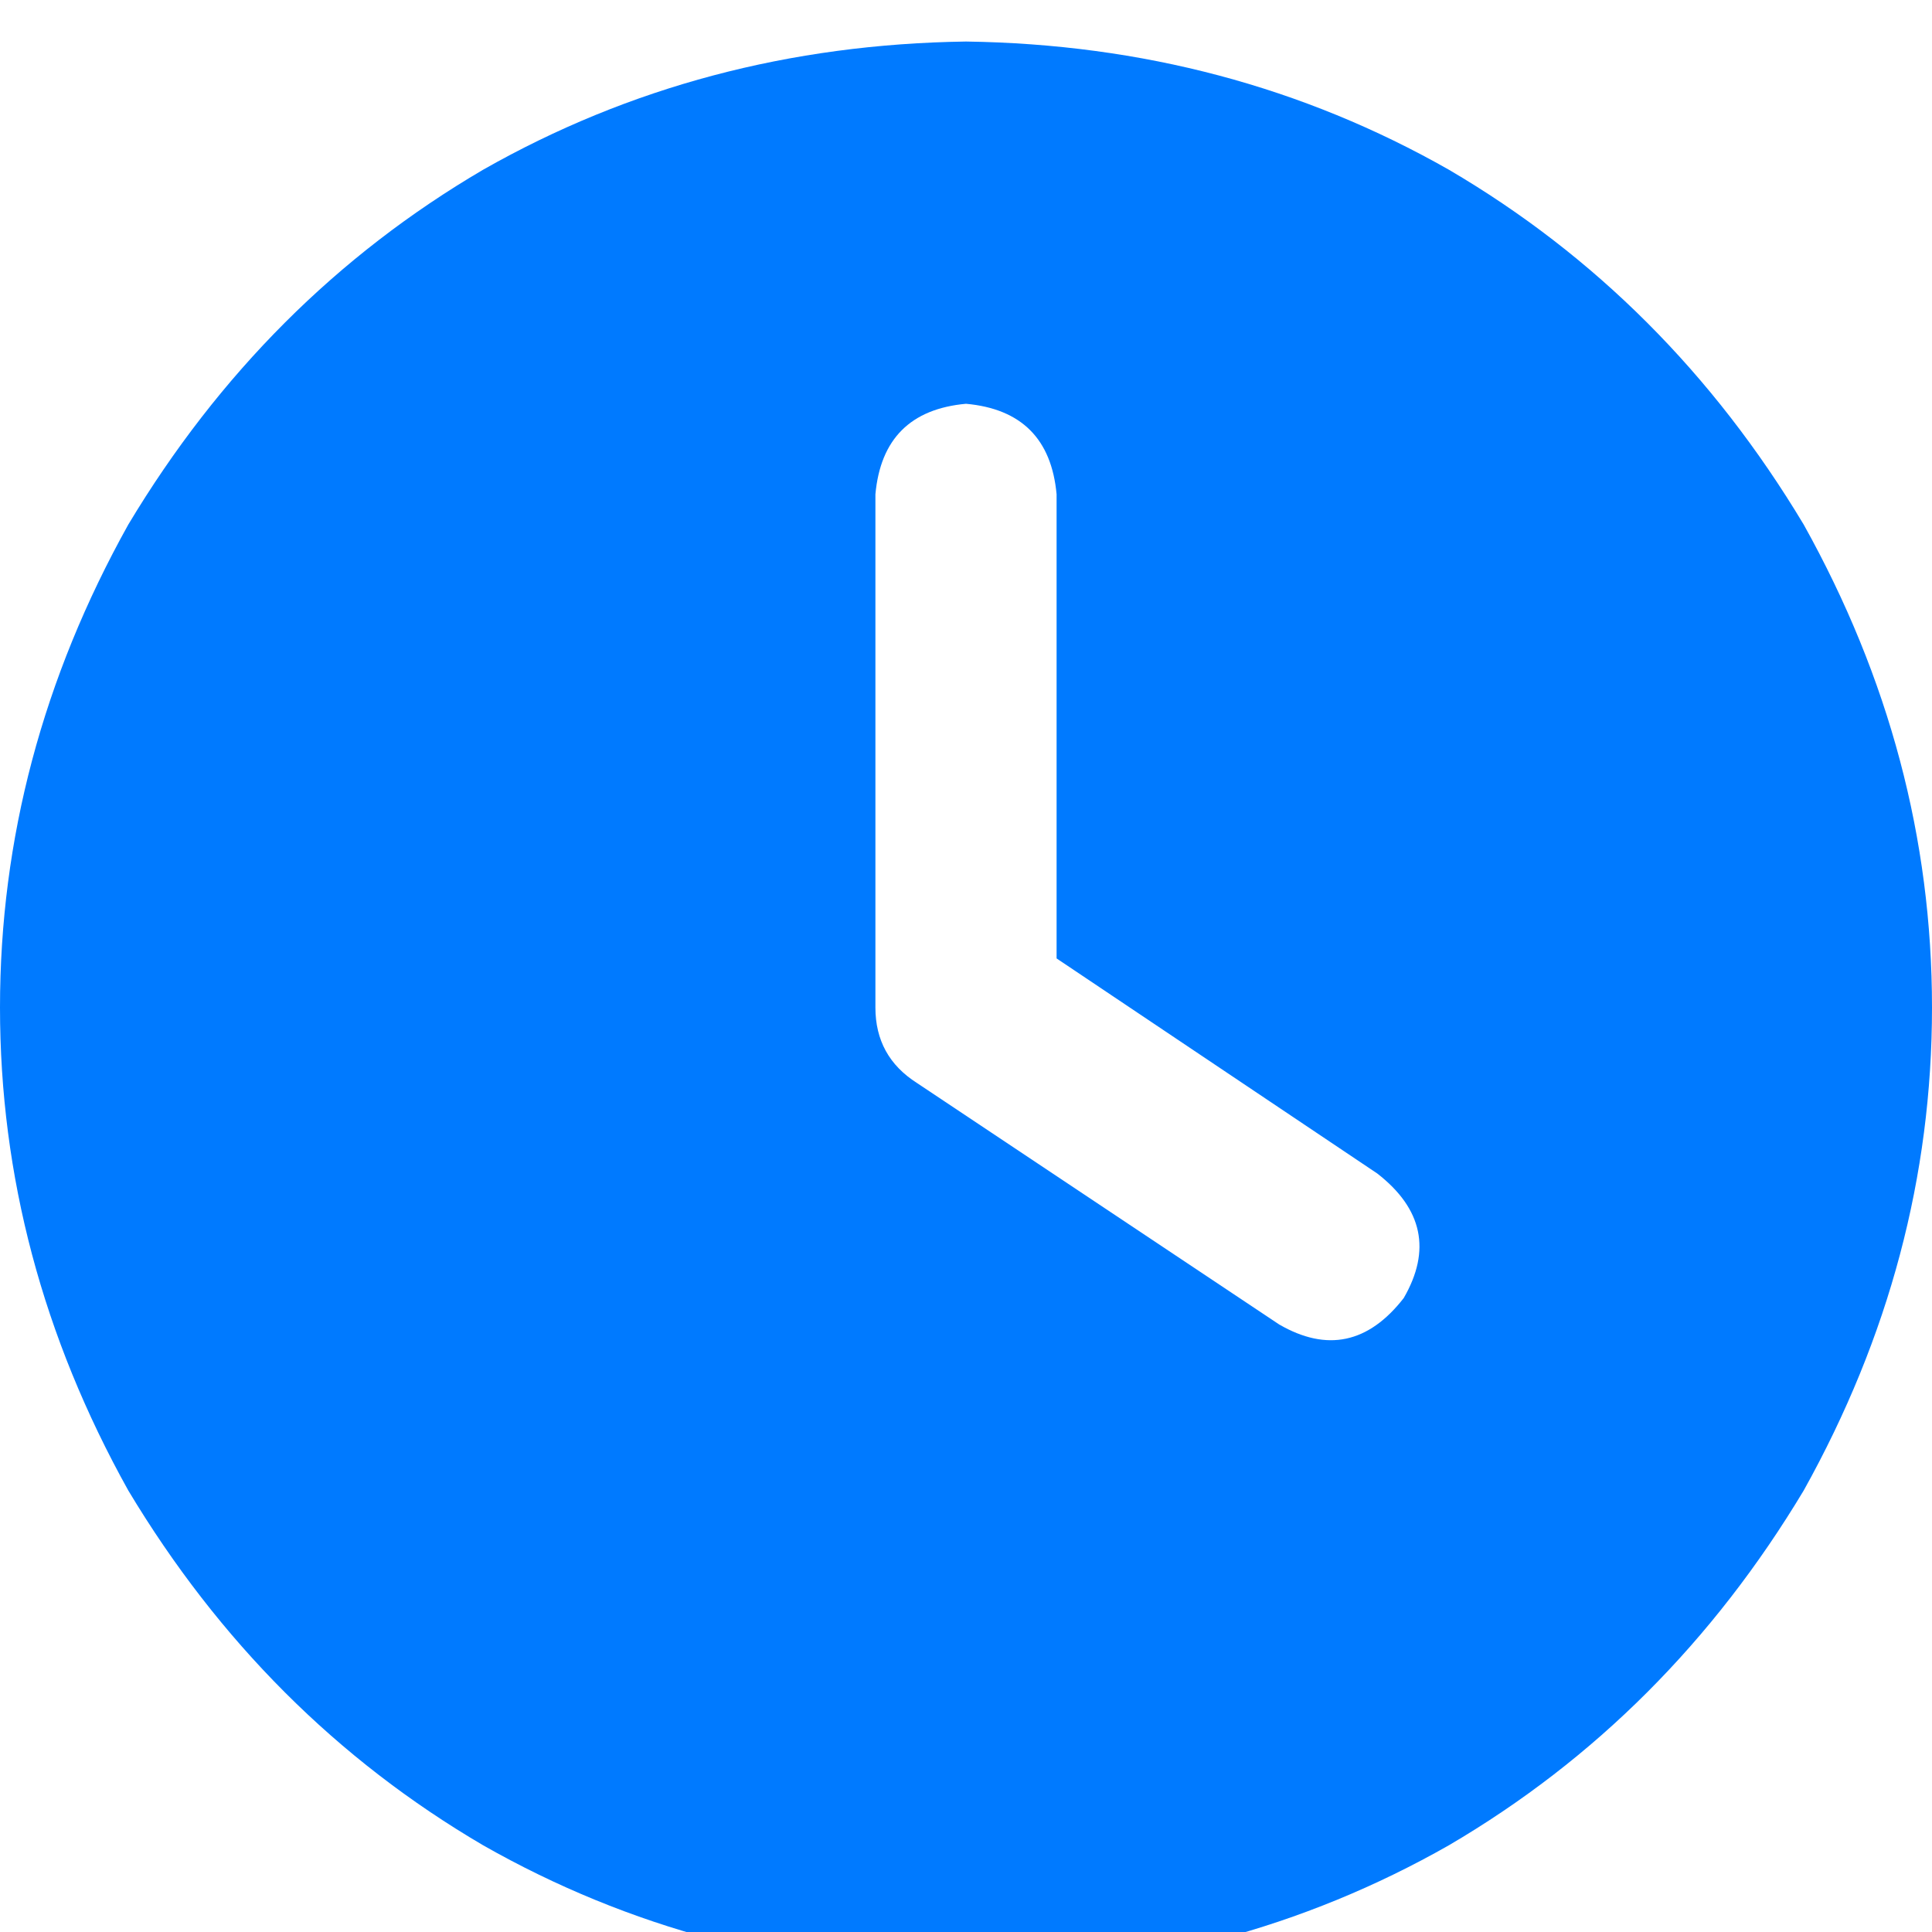
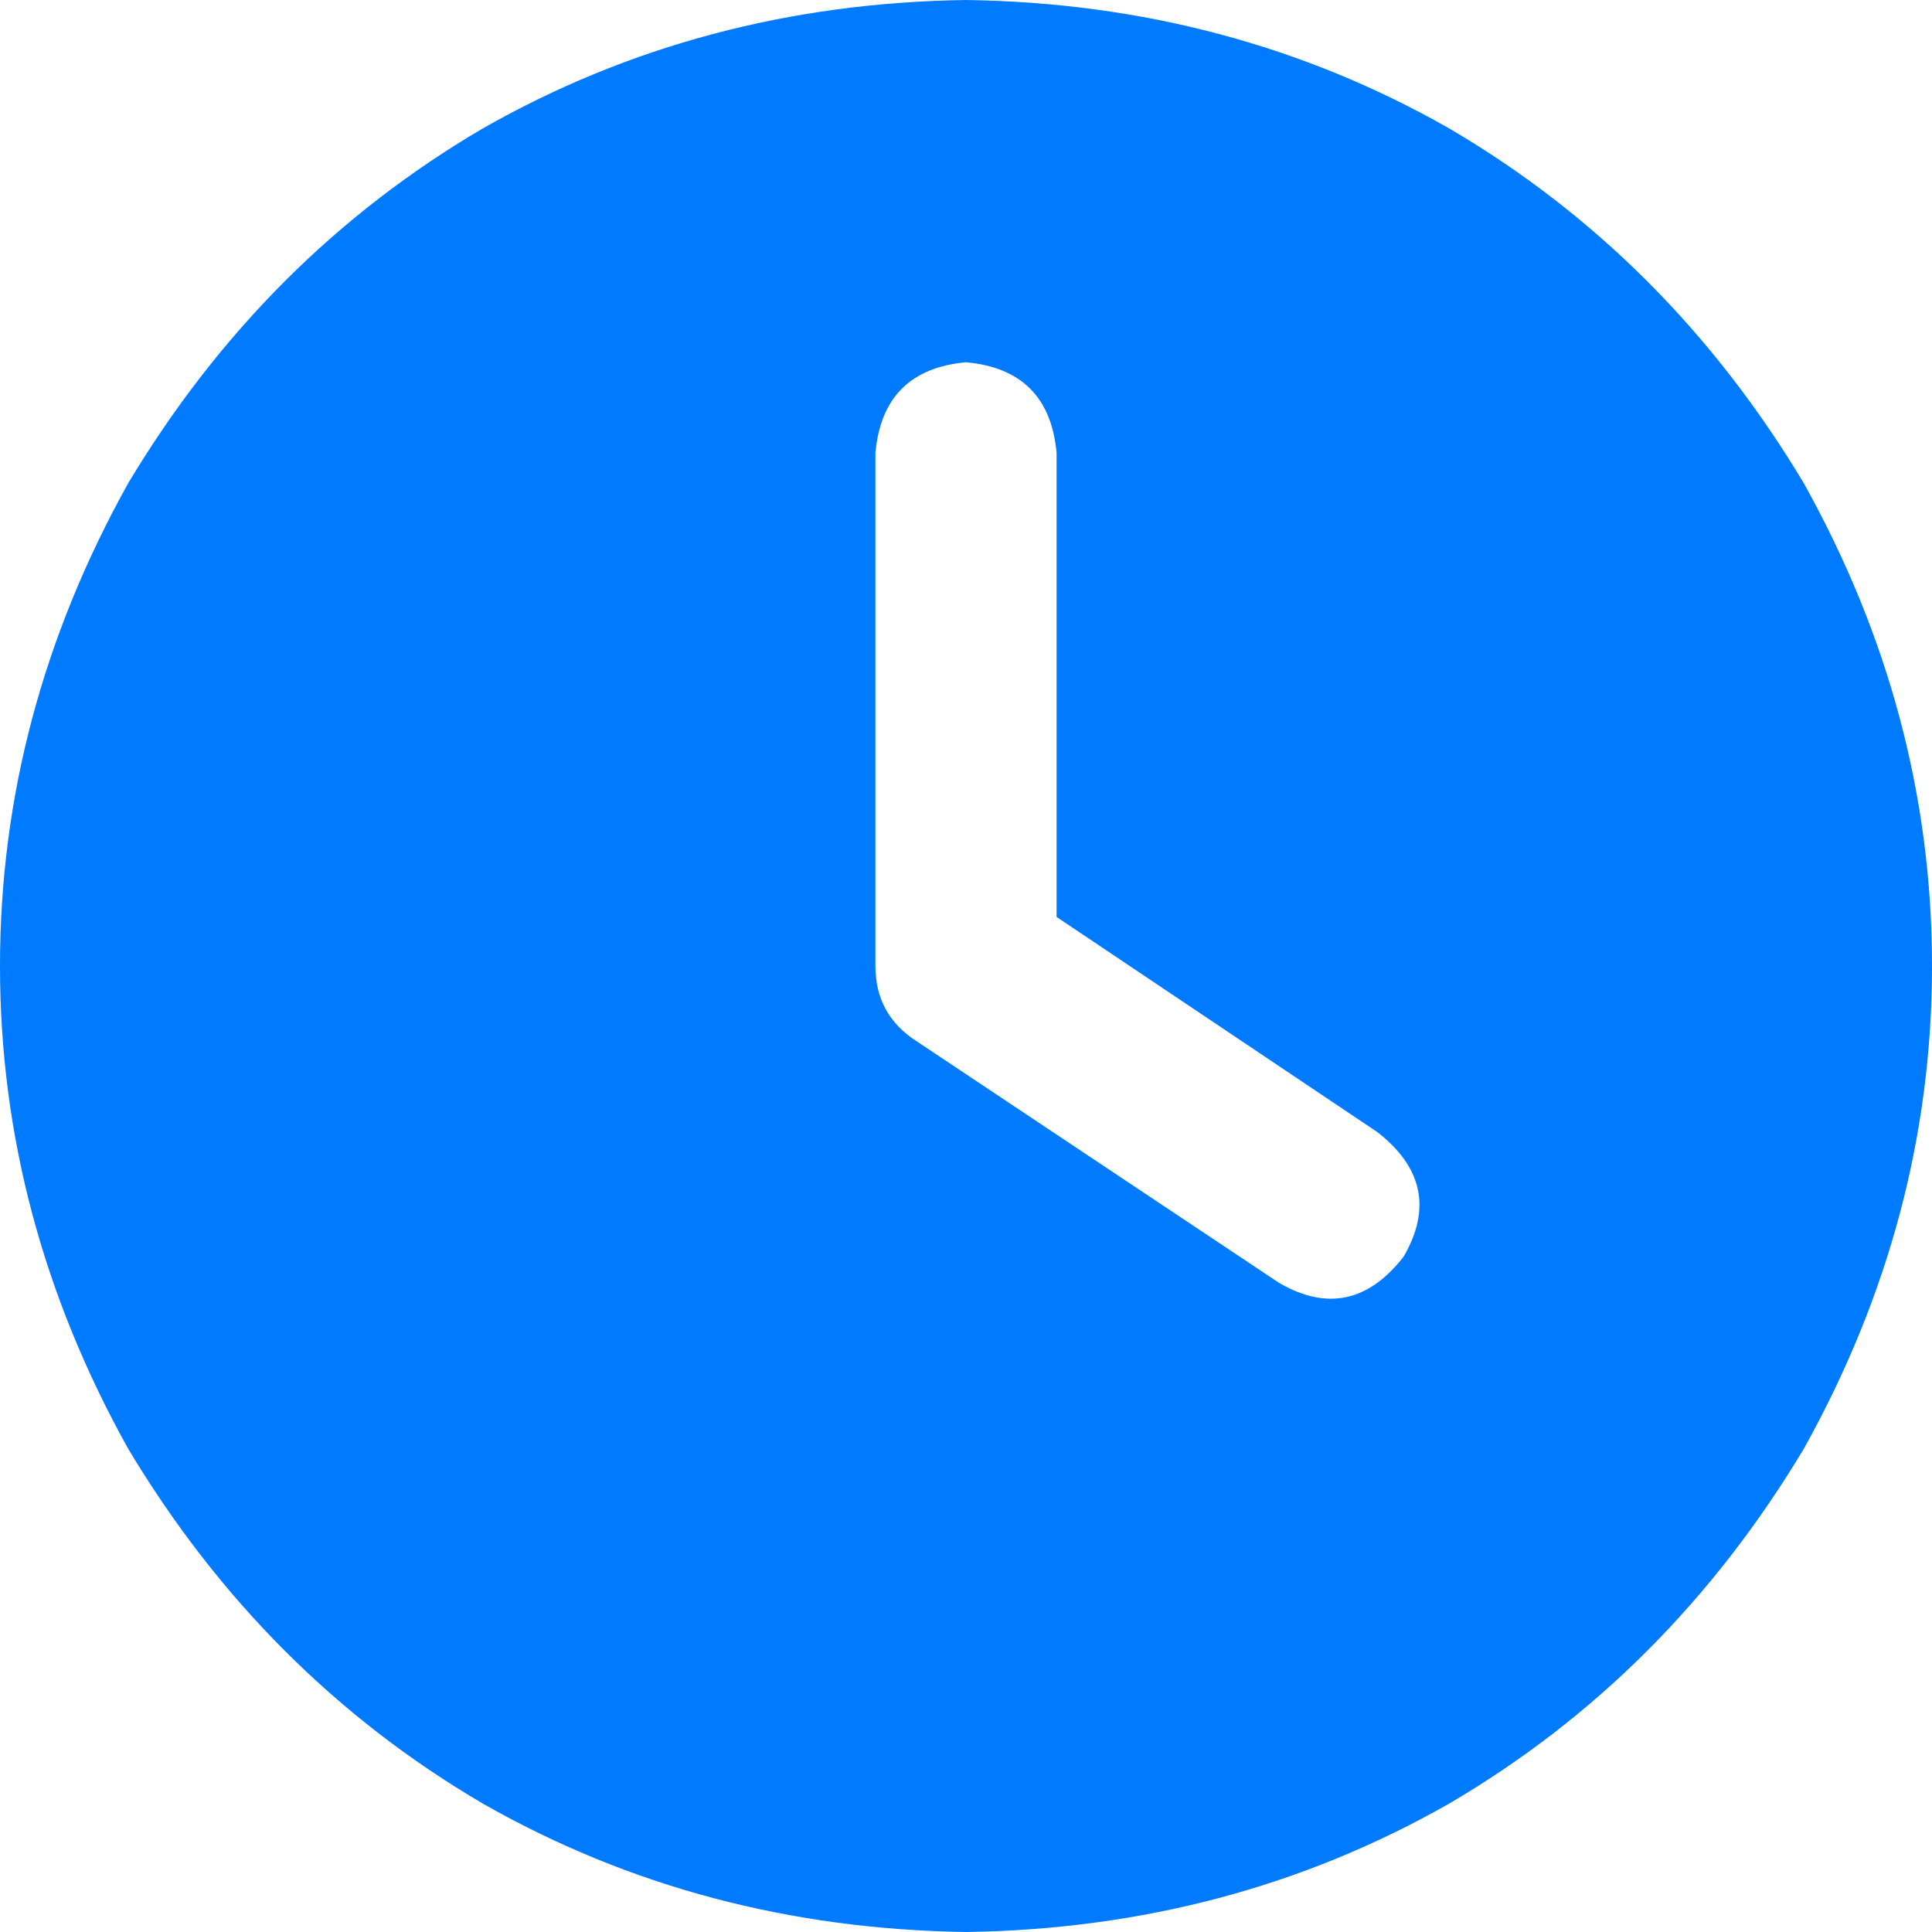
<svg xmlns="http://www.w3.org/2000/svg" fill="none" version="1.1" width="36" height="36" viewBox="0 0 36 36">
-   <defs>
-     <clipPath id="master_svg0_85_3274">
-       <rect x="0" y="0" width="36" height="36" rx="0" />
-     </clipPath>
-   </defs>
-   <g clip-path="url(#master_svg0_85_3274)">
-     <g transform="matrix(1,0,0,-1,0,73.54688)">
-       <g>
-         <path d="M18,72.773Q22.922,72.703,27,70.383Q31.078,67.992,33.609,63.773Q36,59.484,36,54.773Q36,50.063,33.609,45.773Q31.078,41.555,27,39.164Q22.922,36.844,18,36.773Q13.078,36.844,9,39.164Q4.922,41.555,2.391,45.773Q0,50.063,0,54.773Q0,59.484,2.391,63.773Q4.922,67.992,9,70.383Q13.078,72.703,18,72.773ZM16.312,64.336L16.312,54.773L16.312,64.336L16.312,54.773Q16.312,53.859,17.086,53.367L23.836,48.867Q25.172,48.094,26.156,49.359Q26.93,50.695,25.664,51.68L19.688,55.688L19.688,64.336Q19.547,65.883,18,66.023Q16.453,65.883,16.312,64.336Z" fill="#007AFF" fill-opacity="1" style="mix-blend-mode:passthrough" />
-       </g>
-     </g>
+   <g transform="matrix(1,0,0,-1,0,72)">
+     <path d="M18,72Q22.922,71.93,27,69.609Q31.078,67.219,33.609,63Q36,58.711,36,54Q36,49.289,33.609,45Q31.078,40.781,27,38.391Q22.922,36.07,18,36Q13.078,36.07,9,38.391Q4.922,40.781,2.391,45Q0,49.289,0,54Q0,58.711,2.391,63Q4.922,67.219,9,69.609Q13.078,71.93,18,72ZM16.312,63.562L16.312,54L16.312,63.562L16.312,54Q16.312,53.086,17.086,52.594L23.836,48.094Q25.172,47.32,26.156,48.586Q26.93,49.922,25.664,50.906L19.688,54.914L19.688,63.562Q19.547,65.109,18,65.25Q16.453,65.109,16.312,63.562Z" fill="#007AFF" fill-opacity="1" style="mix-blend-mode:passthrough" />
  </g>
</svg>
